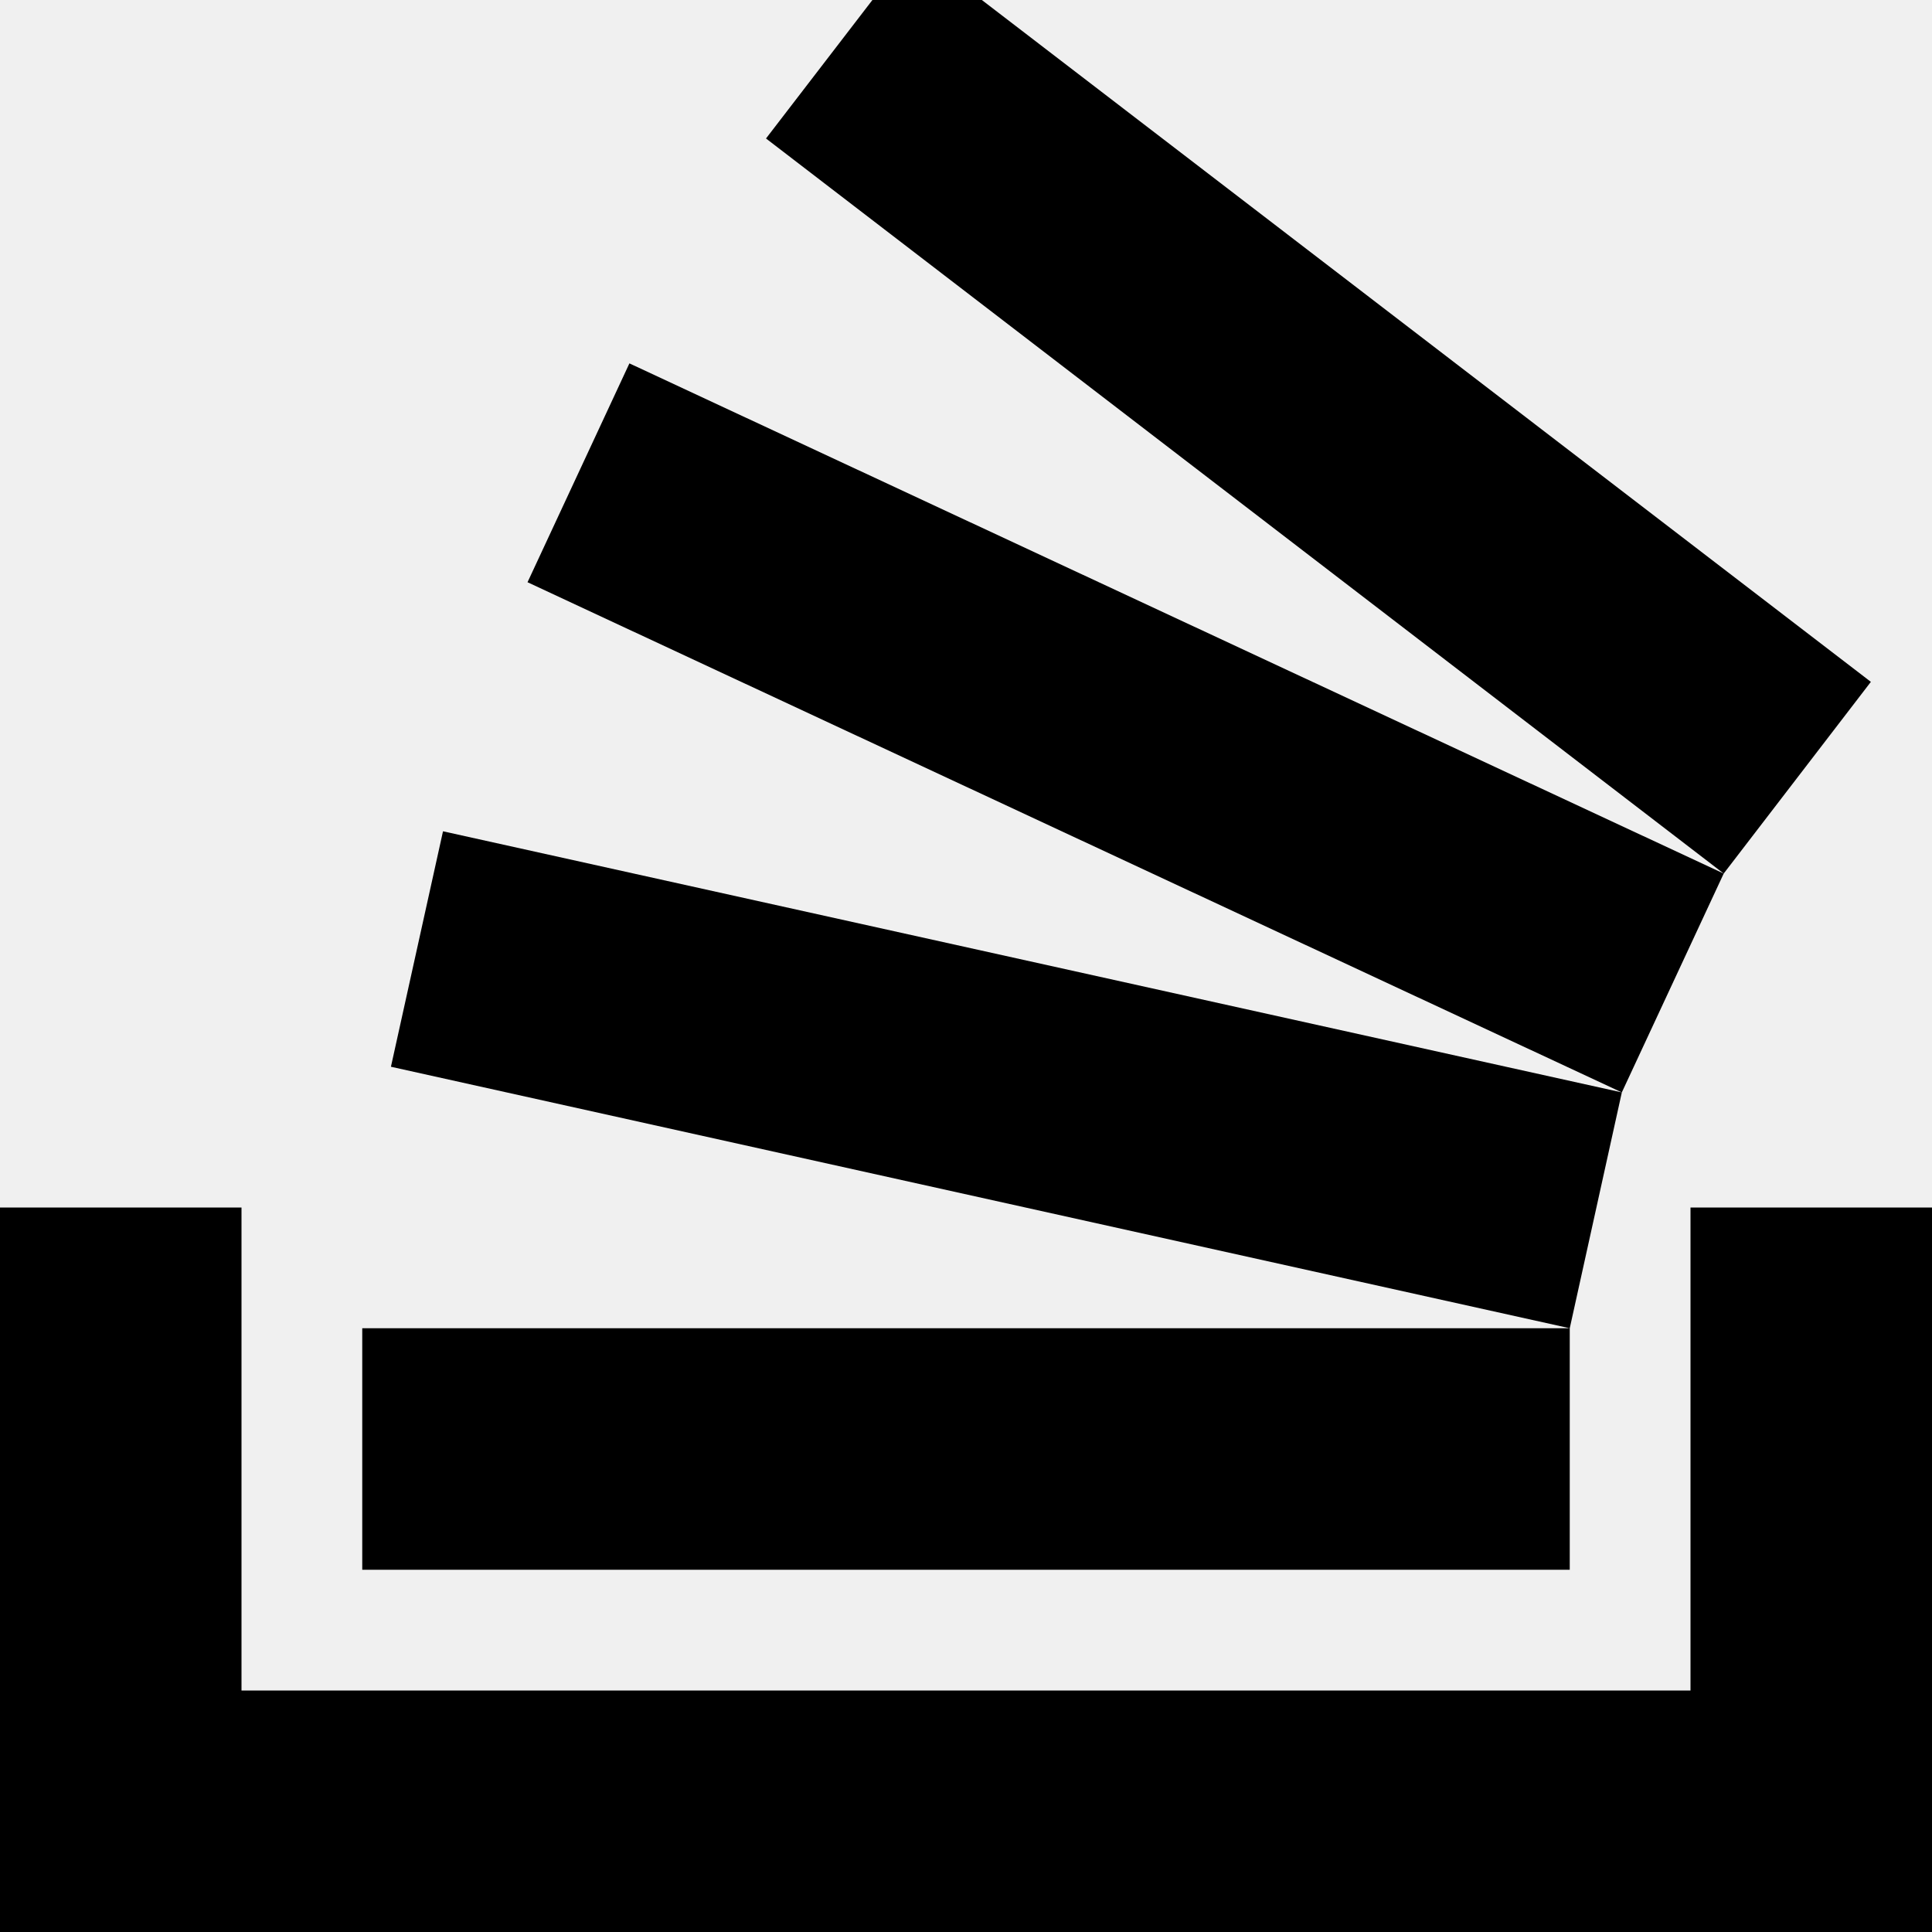
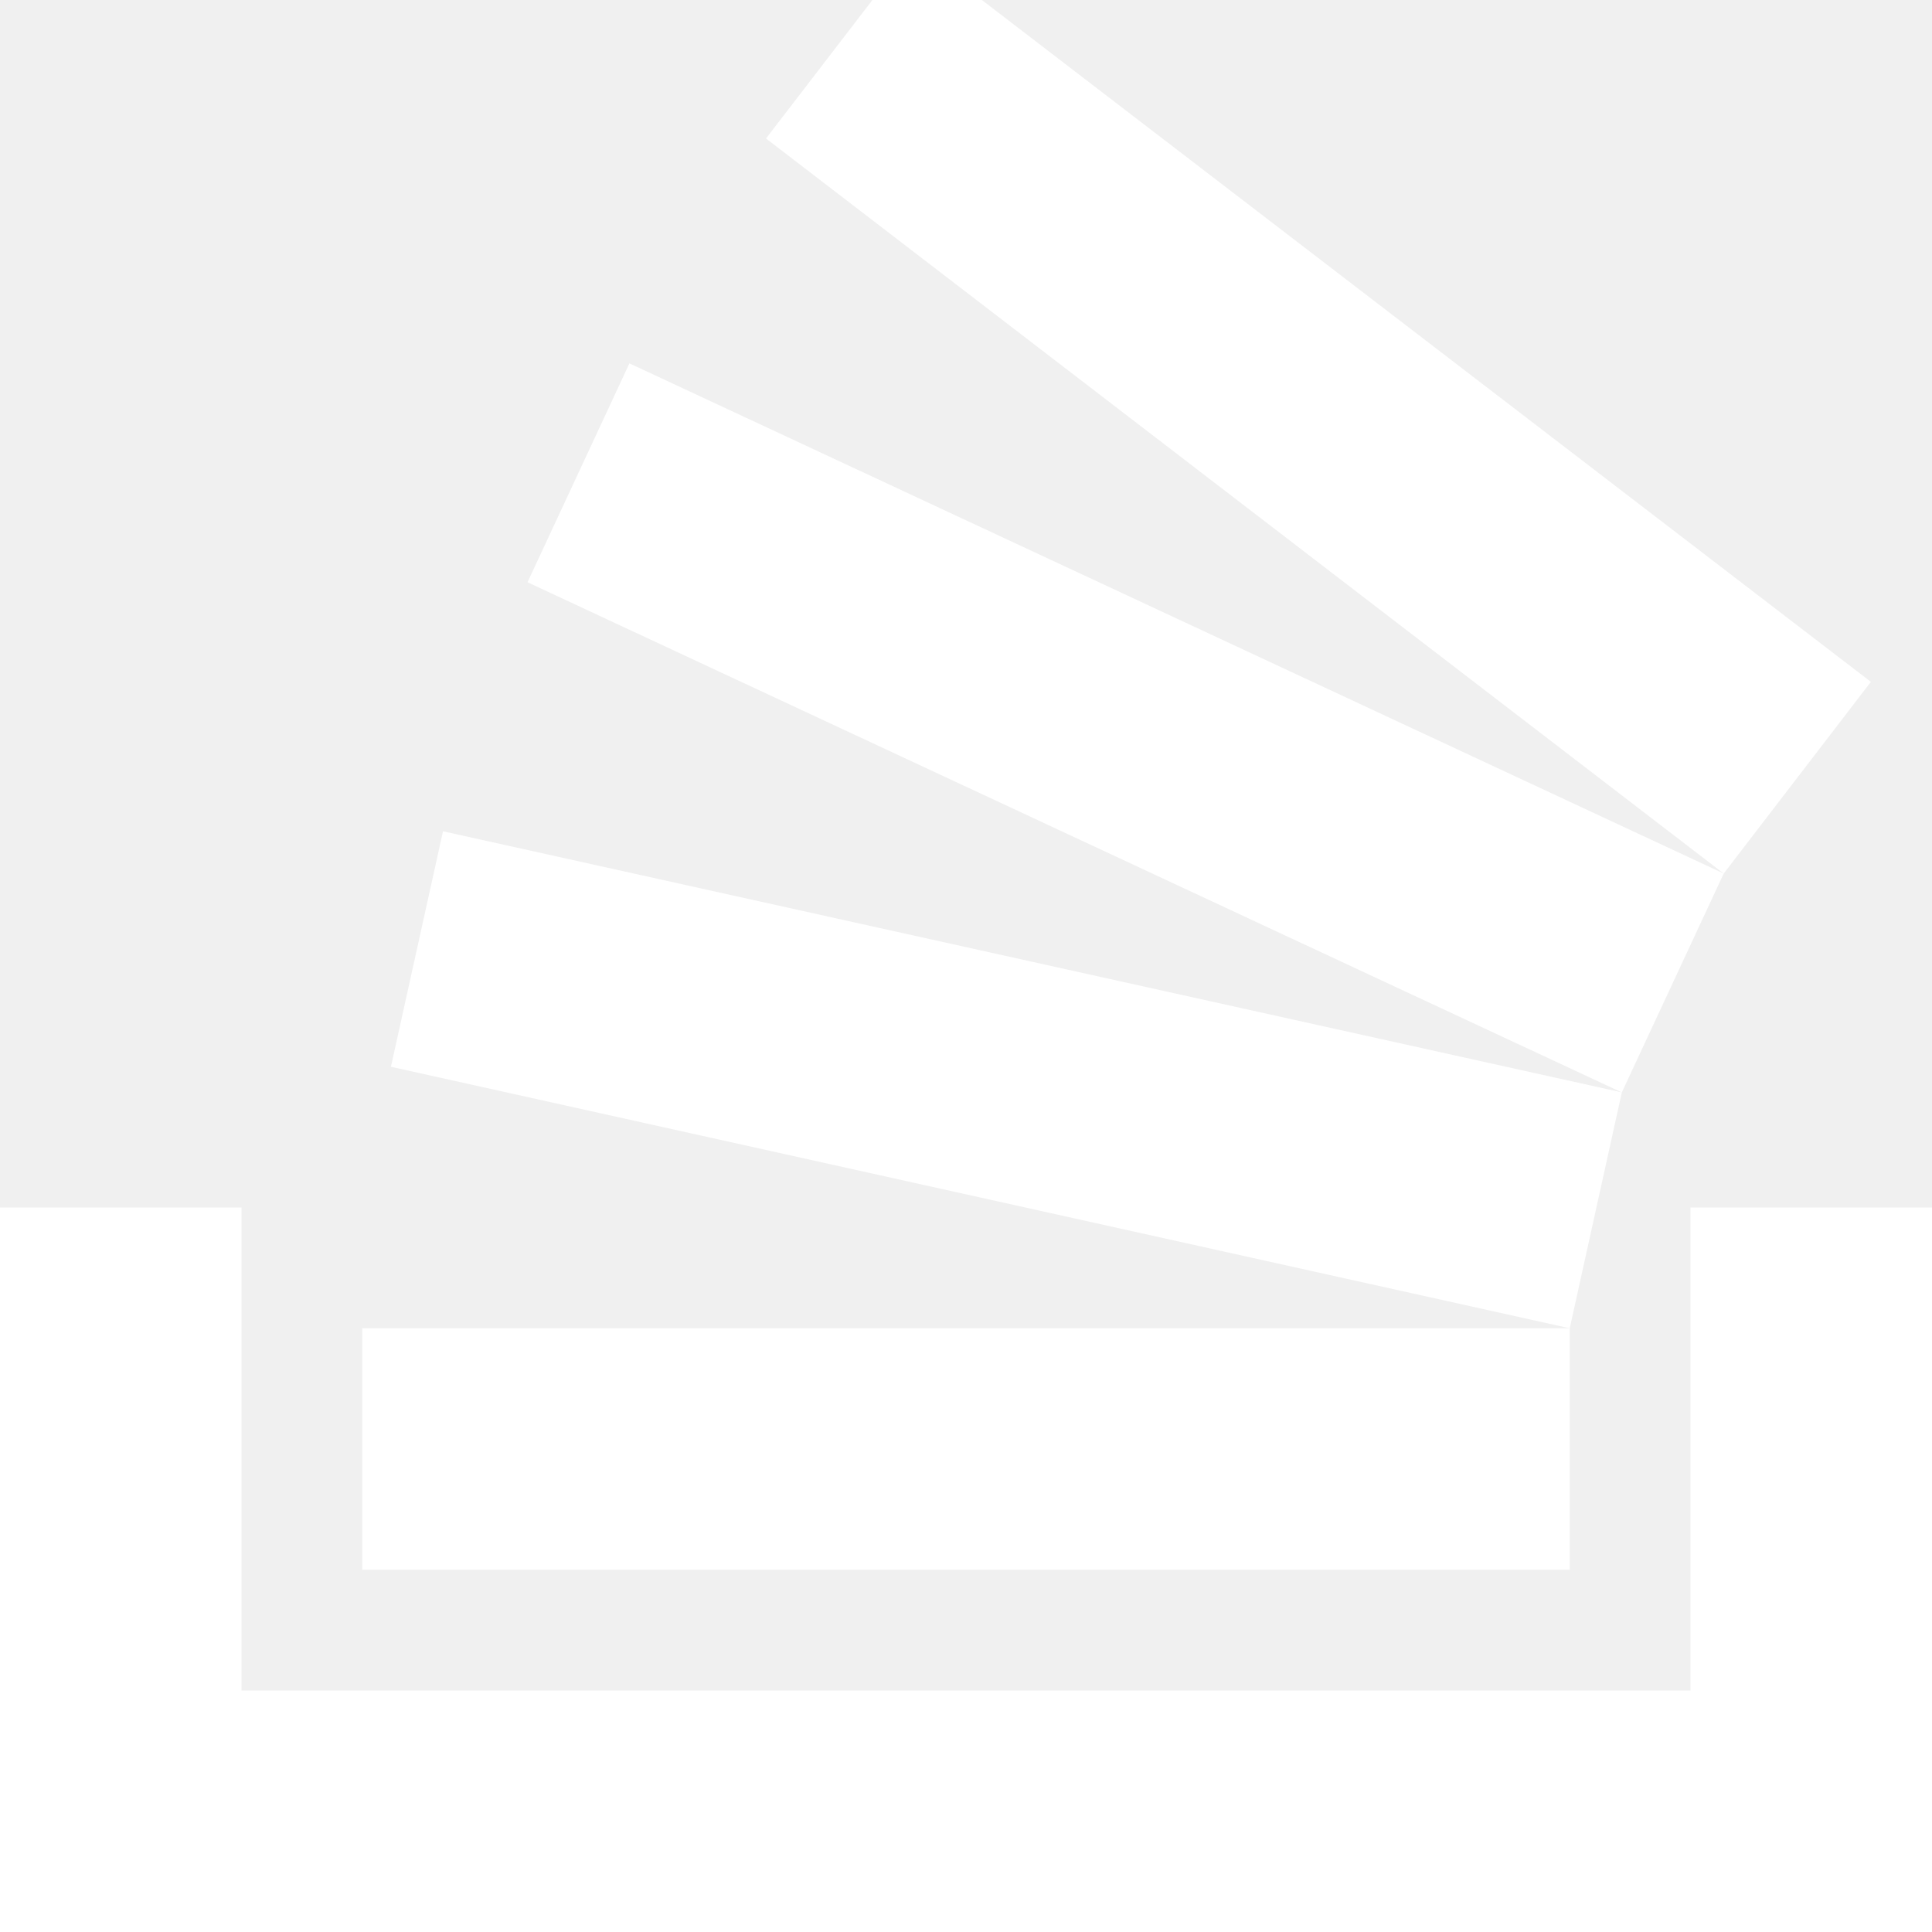
<svg xmlns="http://www.w3.org/2000/svg" width="512" height="512">
-   <path d="M512 320v192H0V320h64v128h384V320zM96 352h320v64H96zm7.6-69.3l13.8-62.4 312.4 69.2L416 352zm36.2-128.4l27-58 290 135.2-27 58zm356 26.4l-39 50.8L203 36.7 231.2 0h29z" />
+   <path fill="#fff" d="M512 320v192H0V320h64v128h384V320zM96 352h320v64H96zm7.6-69.3l13.8-62.4 312.4 69.2L416 352zm36.2-128.4l27-58 290 135.2-27 58zm356 26.4l-39 50.8L203 36.7 231.2 0h29z" />
</svg>
